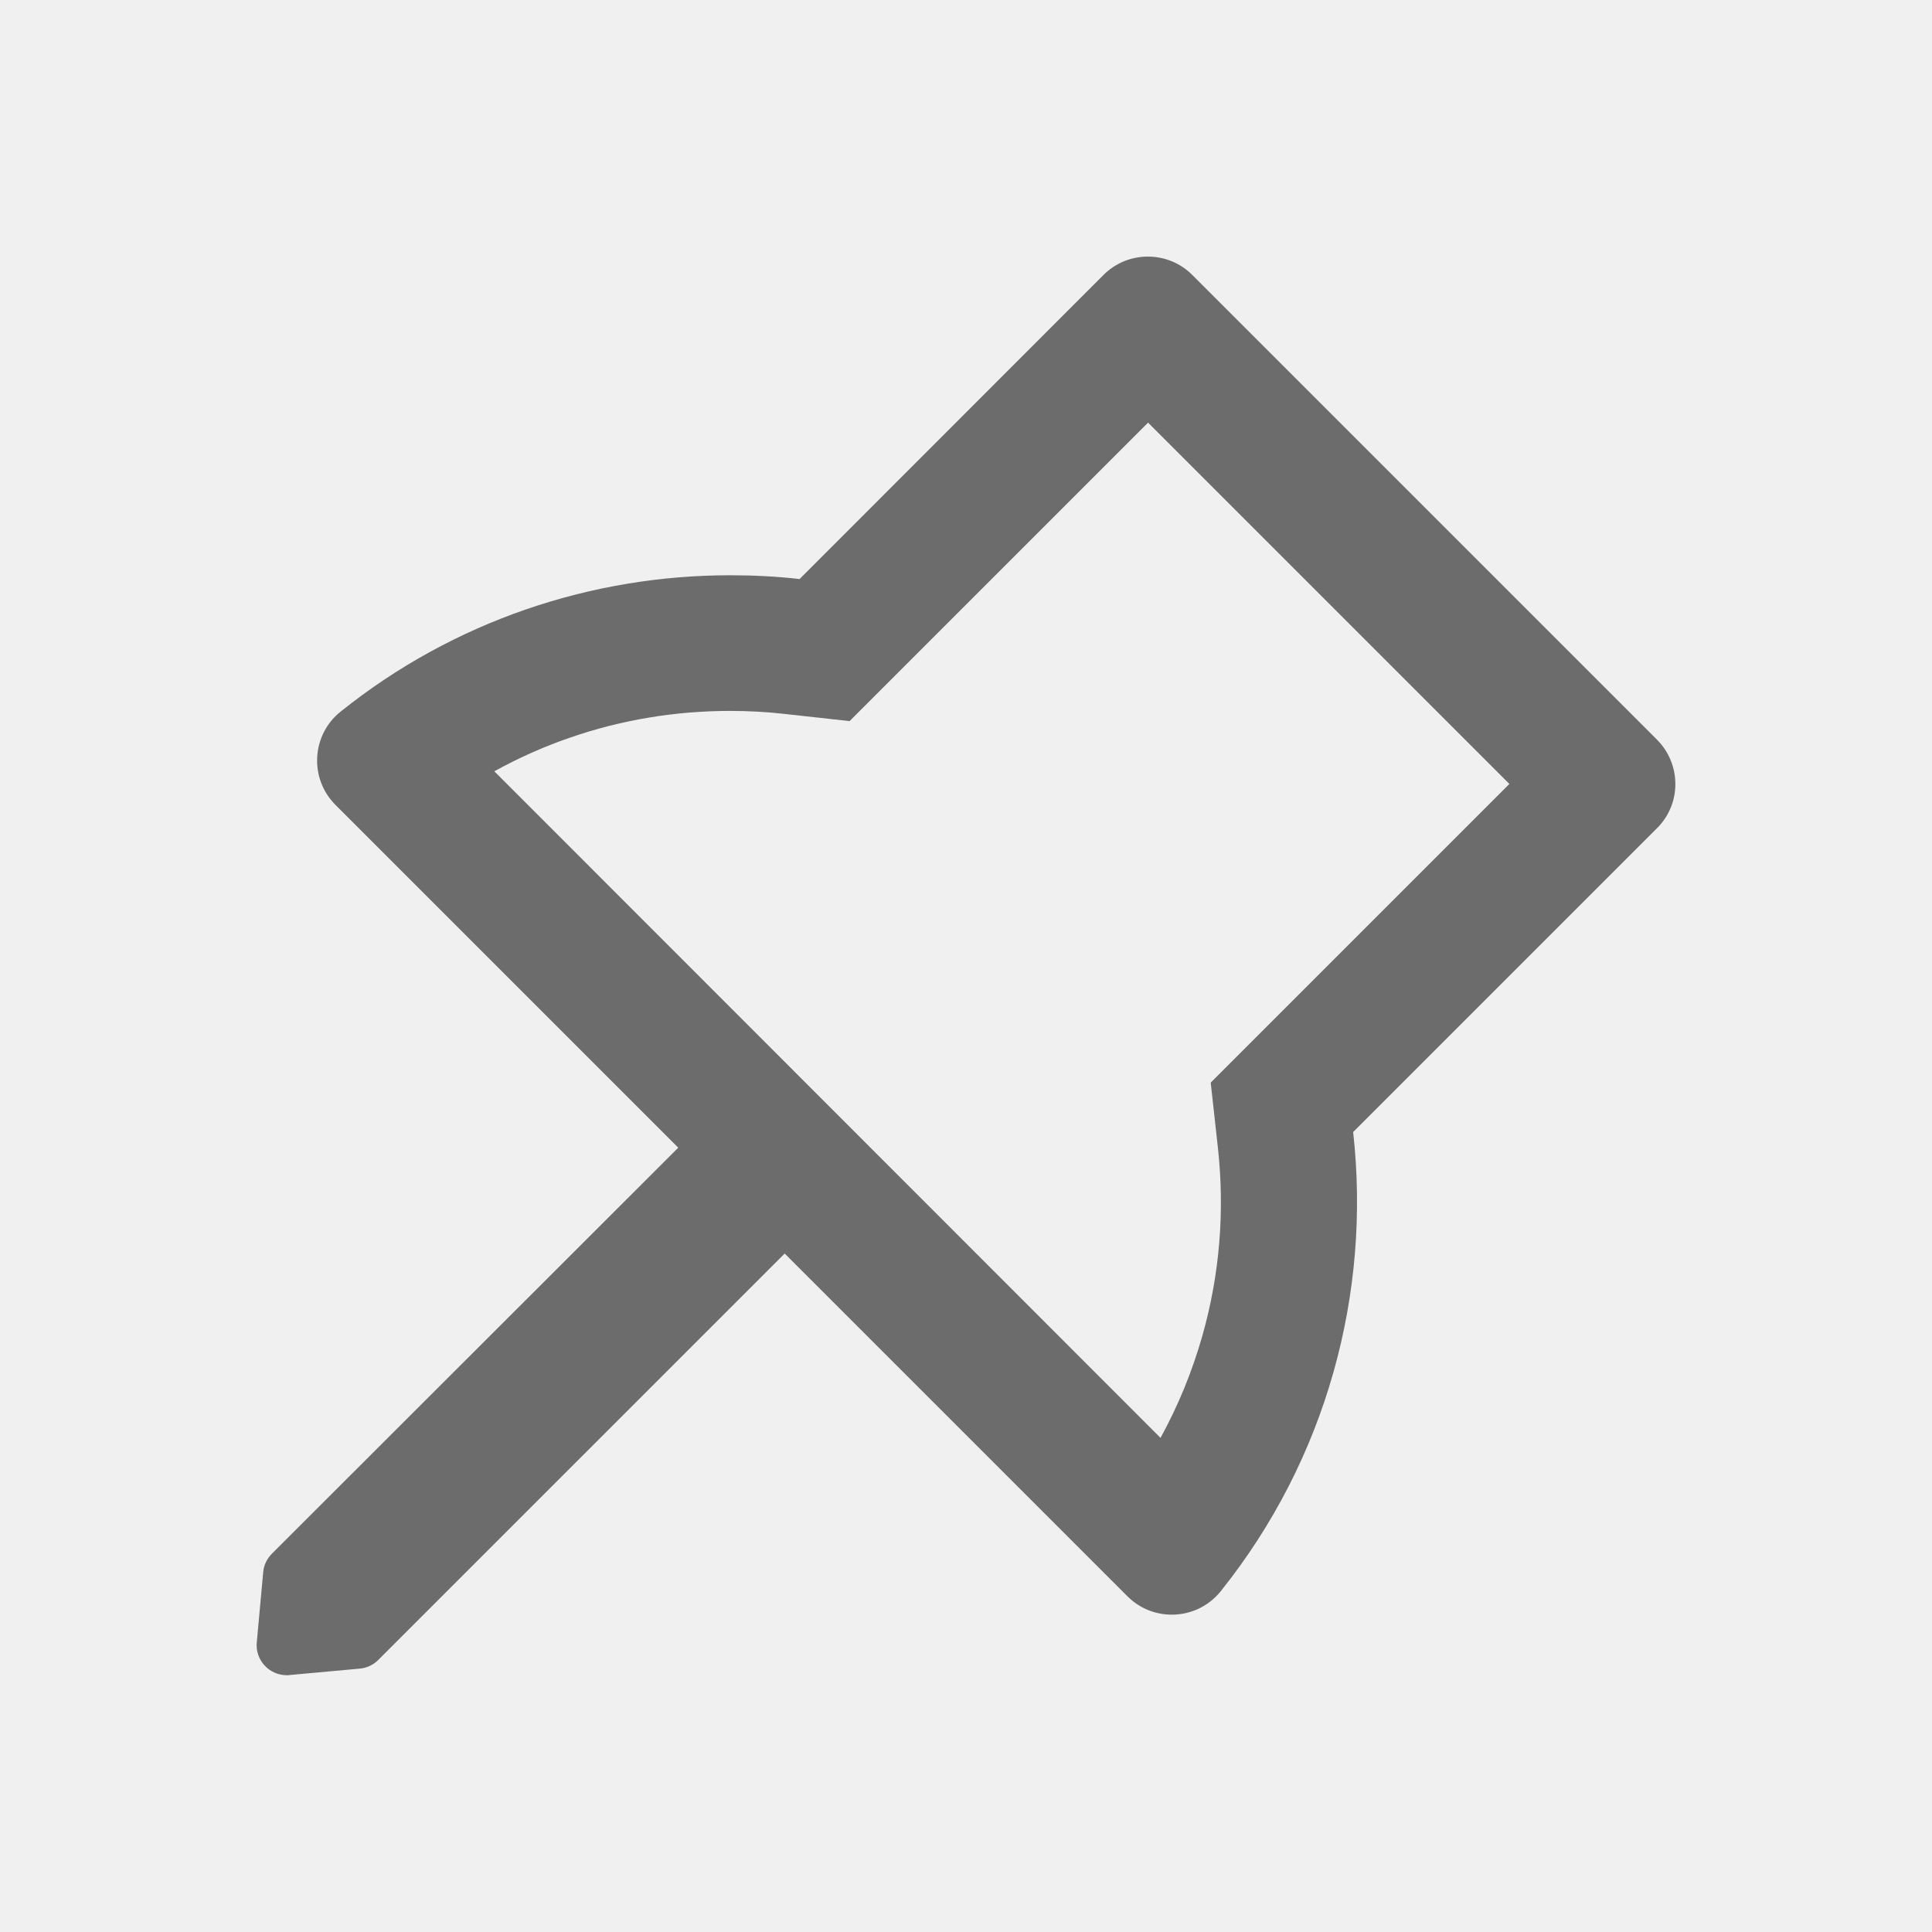
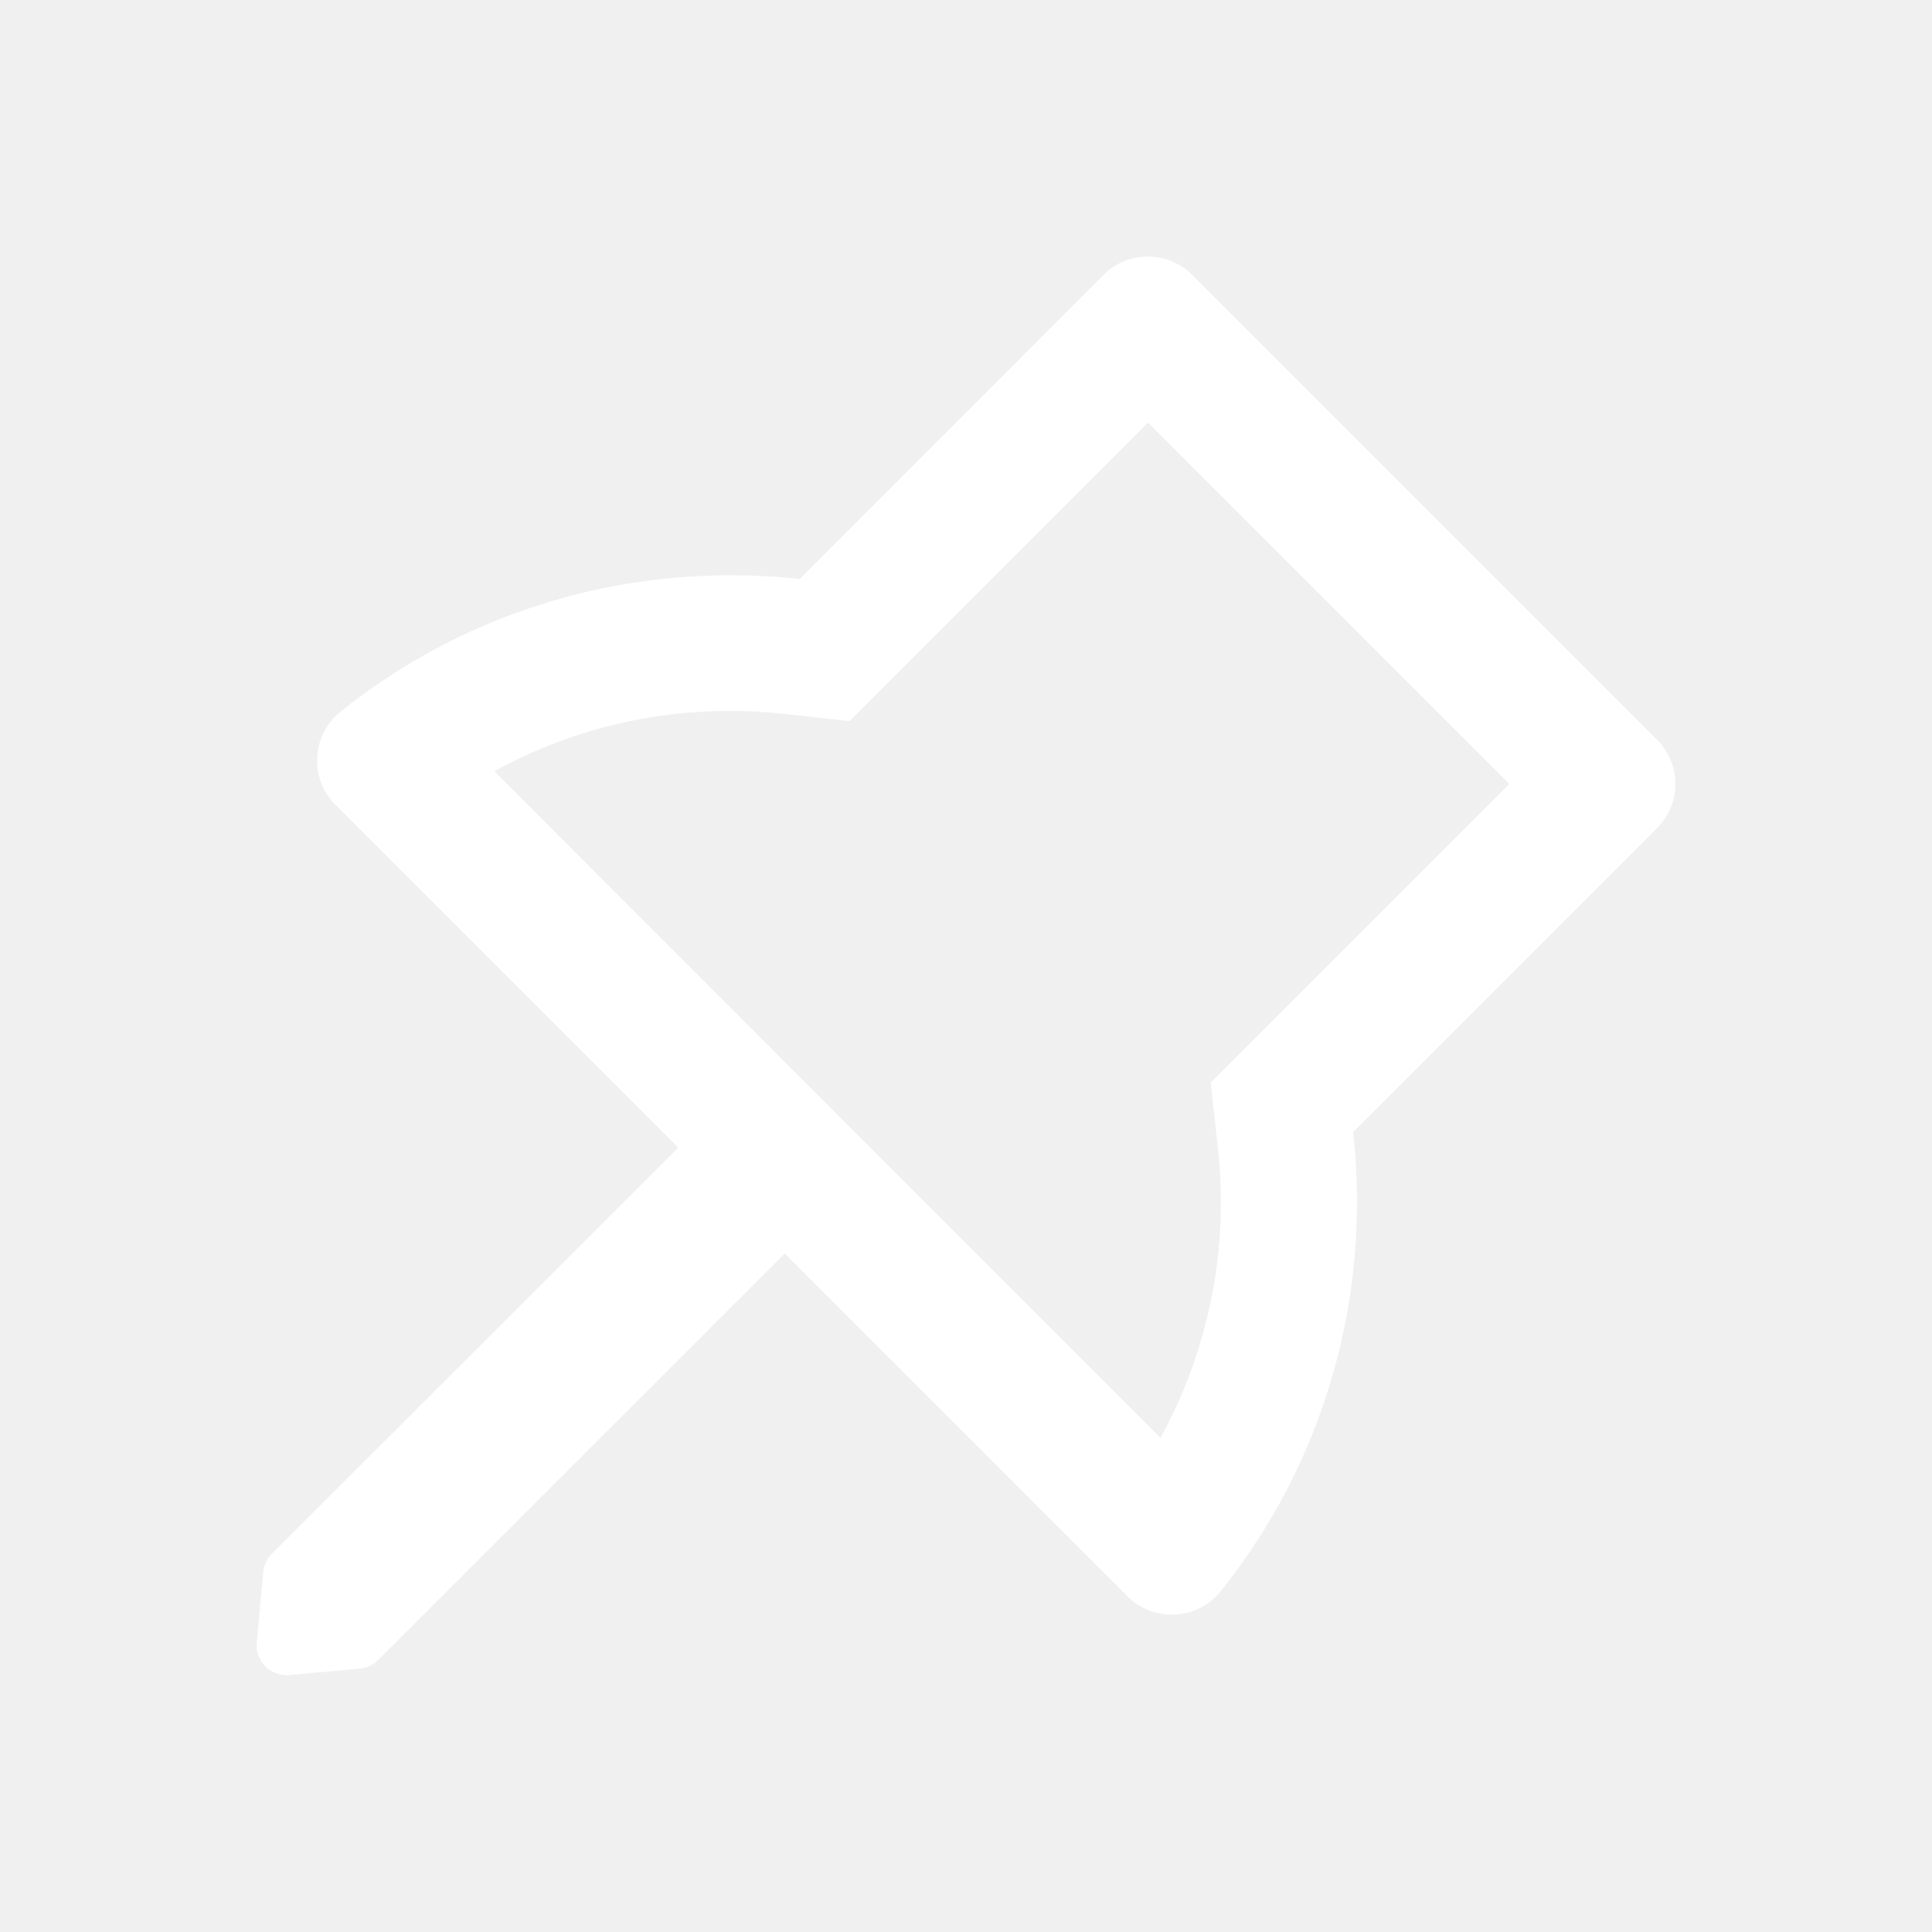
<svg xmlns="http://www.w3.org/2000/svg" t="1664940307946" class="icon" viewBox="0 0 1024 1024" version="1.1" p-id="930" width="20" height="20">
-   <path d="M878.3 392.1L631.9 145.7c-6.5-6.5-15-9.7-23.5-9.7s-17 3.2-23.5 9.7L423.8 306.9c-12.2-1.4-24.5-2-36.8-2-73.2 0-146.4 24.1-206.5 72.3-15.4 12.3-16.7 35.4-2.7 49.4l181.7 181.7-215.4 215.2c-2.6 2.6-4.3 6.1-4.6 9.8l-3.4 37.2c-0.9 9.4 6.6 17.4 15.9 17.4 0.5 0 1 0 1.5-0.1l37.2-3.4c3.7-0.3 7.2-2 9.8-4.6l215.4-215.4 181.7 181.7c6.5 6.5 15 9.7 23.5 9.7 9.7 0 19.3-4.2 25.9-12.4 56.3-70.3 79.7-158.3 70.2-243.4l161.1-161.1c12.9-12.8 12.9-33.8 0-46.8zM666.2 549.3l-24.5 24.5 3.8 34.4c3.7 33.7 1 67.2-8.2 99.7-5.4 19-12.8 37.1-22.2 54.2L262 408.8c12.9-7.1 26.3-13.1 40.3-17.9 27.2-9.4 55.7-14.1 84.7-14.1 9.6 0 19.3 0.5 28.9 1.6l34.4 3.8 24.5-24.5L608.5 224 800 415.5 666.2 549.3z" p-id="931" fill="#6c6c6c" />
+   <path d="M878.3 392.1L631.9 145.7c-6.5-6.5-15-9.7-23.5-9.7s-17 3.2-23.5 9.7L423.8 306.9c-12.2-1.4-24.5-2-36.8-2-73.2 0-146.4 24.1-206.5 72.3-15.4 12.3-16.7 35.4-2.7 49.4l181.7 181.7-215.4 215.2c-2.6 2.6-4.3 6.1-4.6 9.8l-3.4 37.2c-0.9 9.4 6.6 17.4 15.9 17.4 0.5 0 1 0 1.5-0.1l37.2-3.4c3.7-0.3 7.2-2 9.8-4.6l215.4-215.4 181.7 181.7c6.5 6.5 15 9.7 23.5 9.7 9.7 0 19.3-4.2 25.9-12.4 56.3-70.3 79.7-158.3 70.2-243.4l161.1-161.1c12.9-12.8 12.9-33.8 0-46.8zM666.2 549.3l-24.5 24.5 3.8 34.4c3.7 33.7 1 67.2-8.2 99.7-5.4 19-12.8 37.1-22.2 54.2L262 408.8c12.9-7.1 26.3-13.1 40.3-17.9 27.2-9.4 55.7-14.1 84.7-14.1 9.6 0 19.3 0.5 28.9 1.6l34.4 3.8 24.5-24.5L608.5 224 800 415.5 666.2 549.3z" p-id="931" fill="#ffffff" />
</svg>
